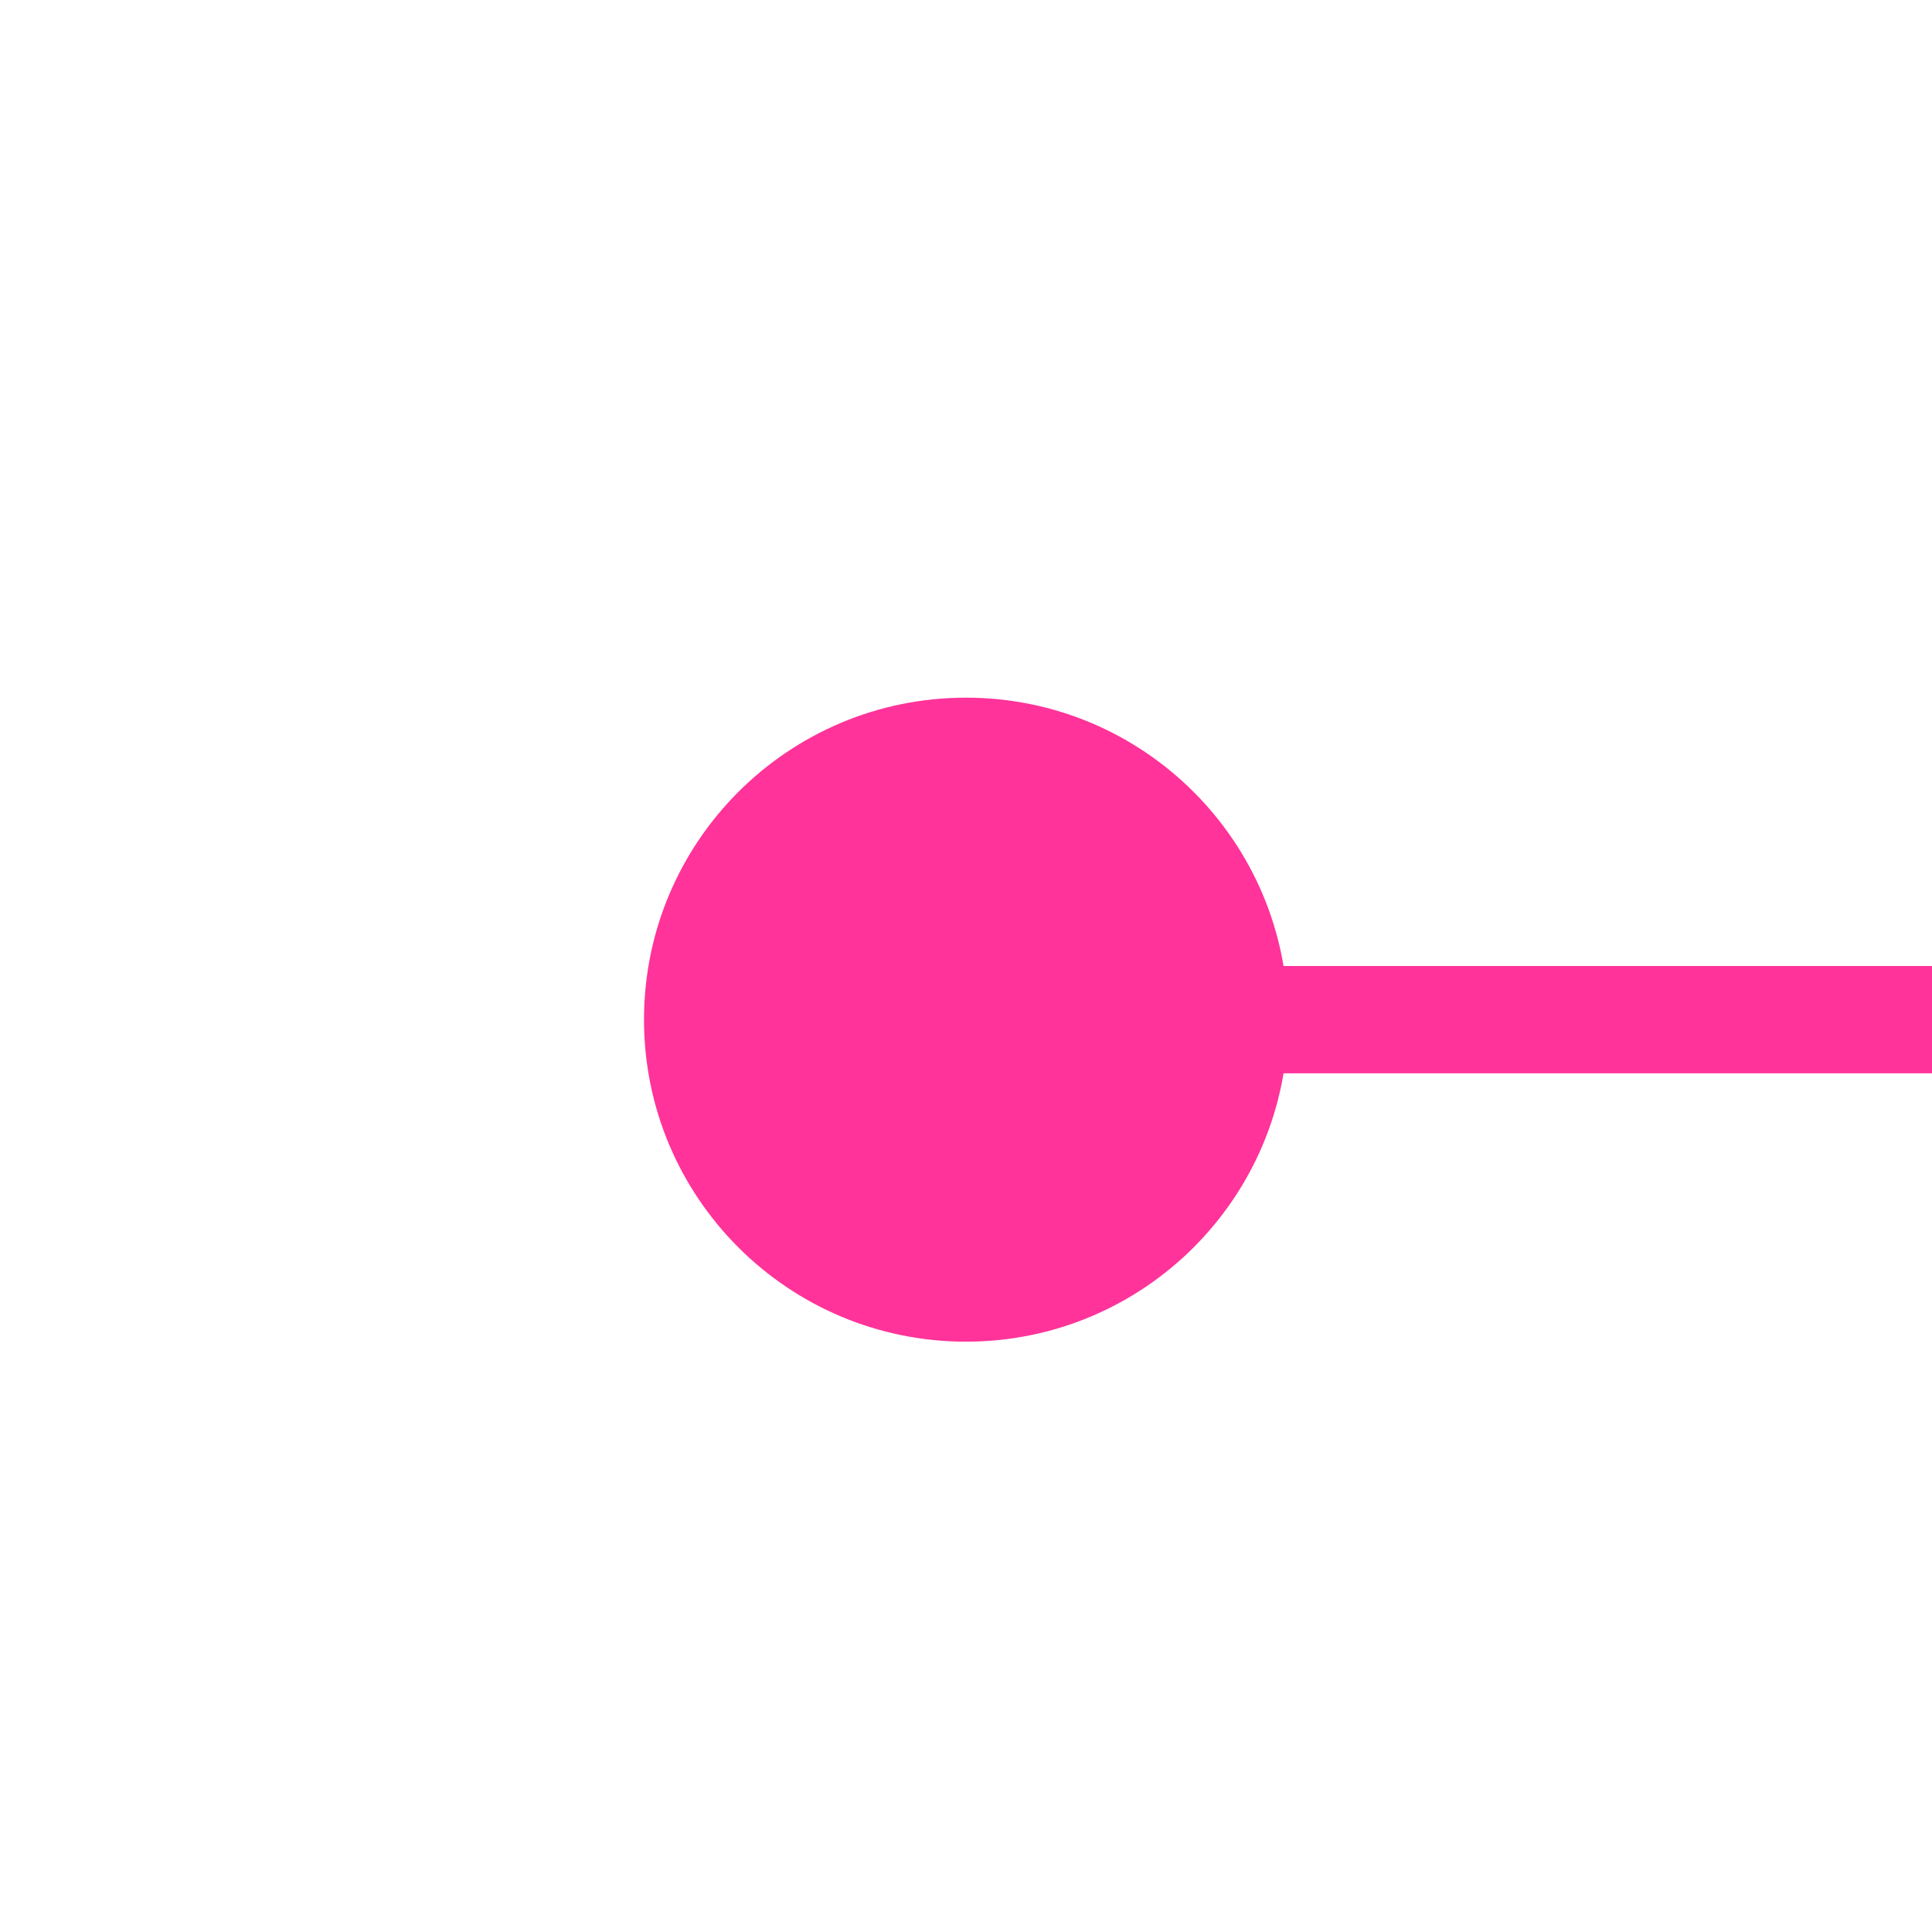
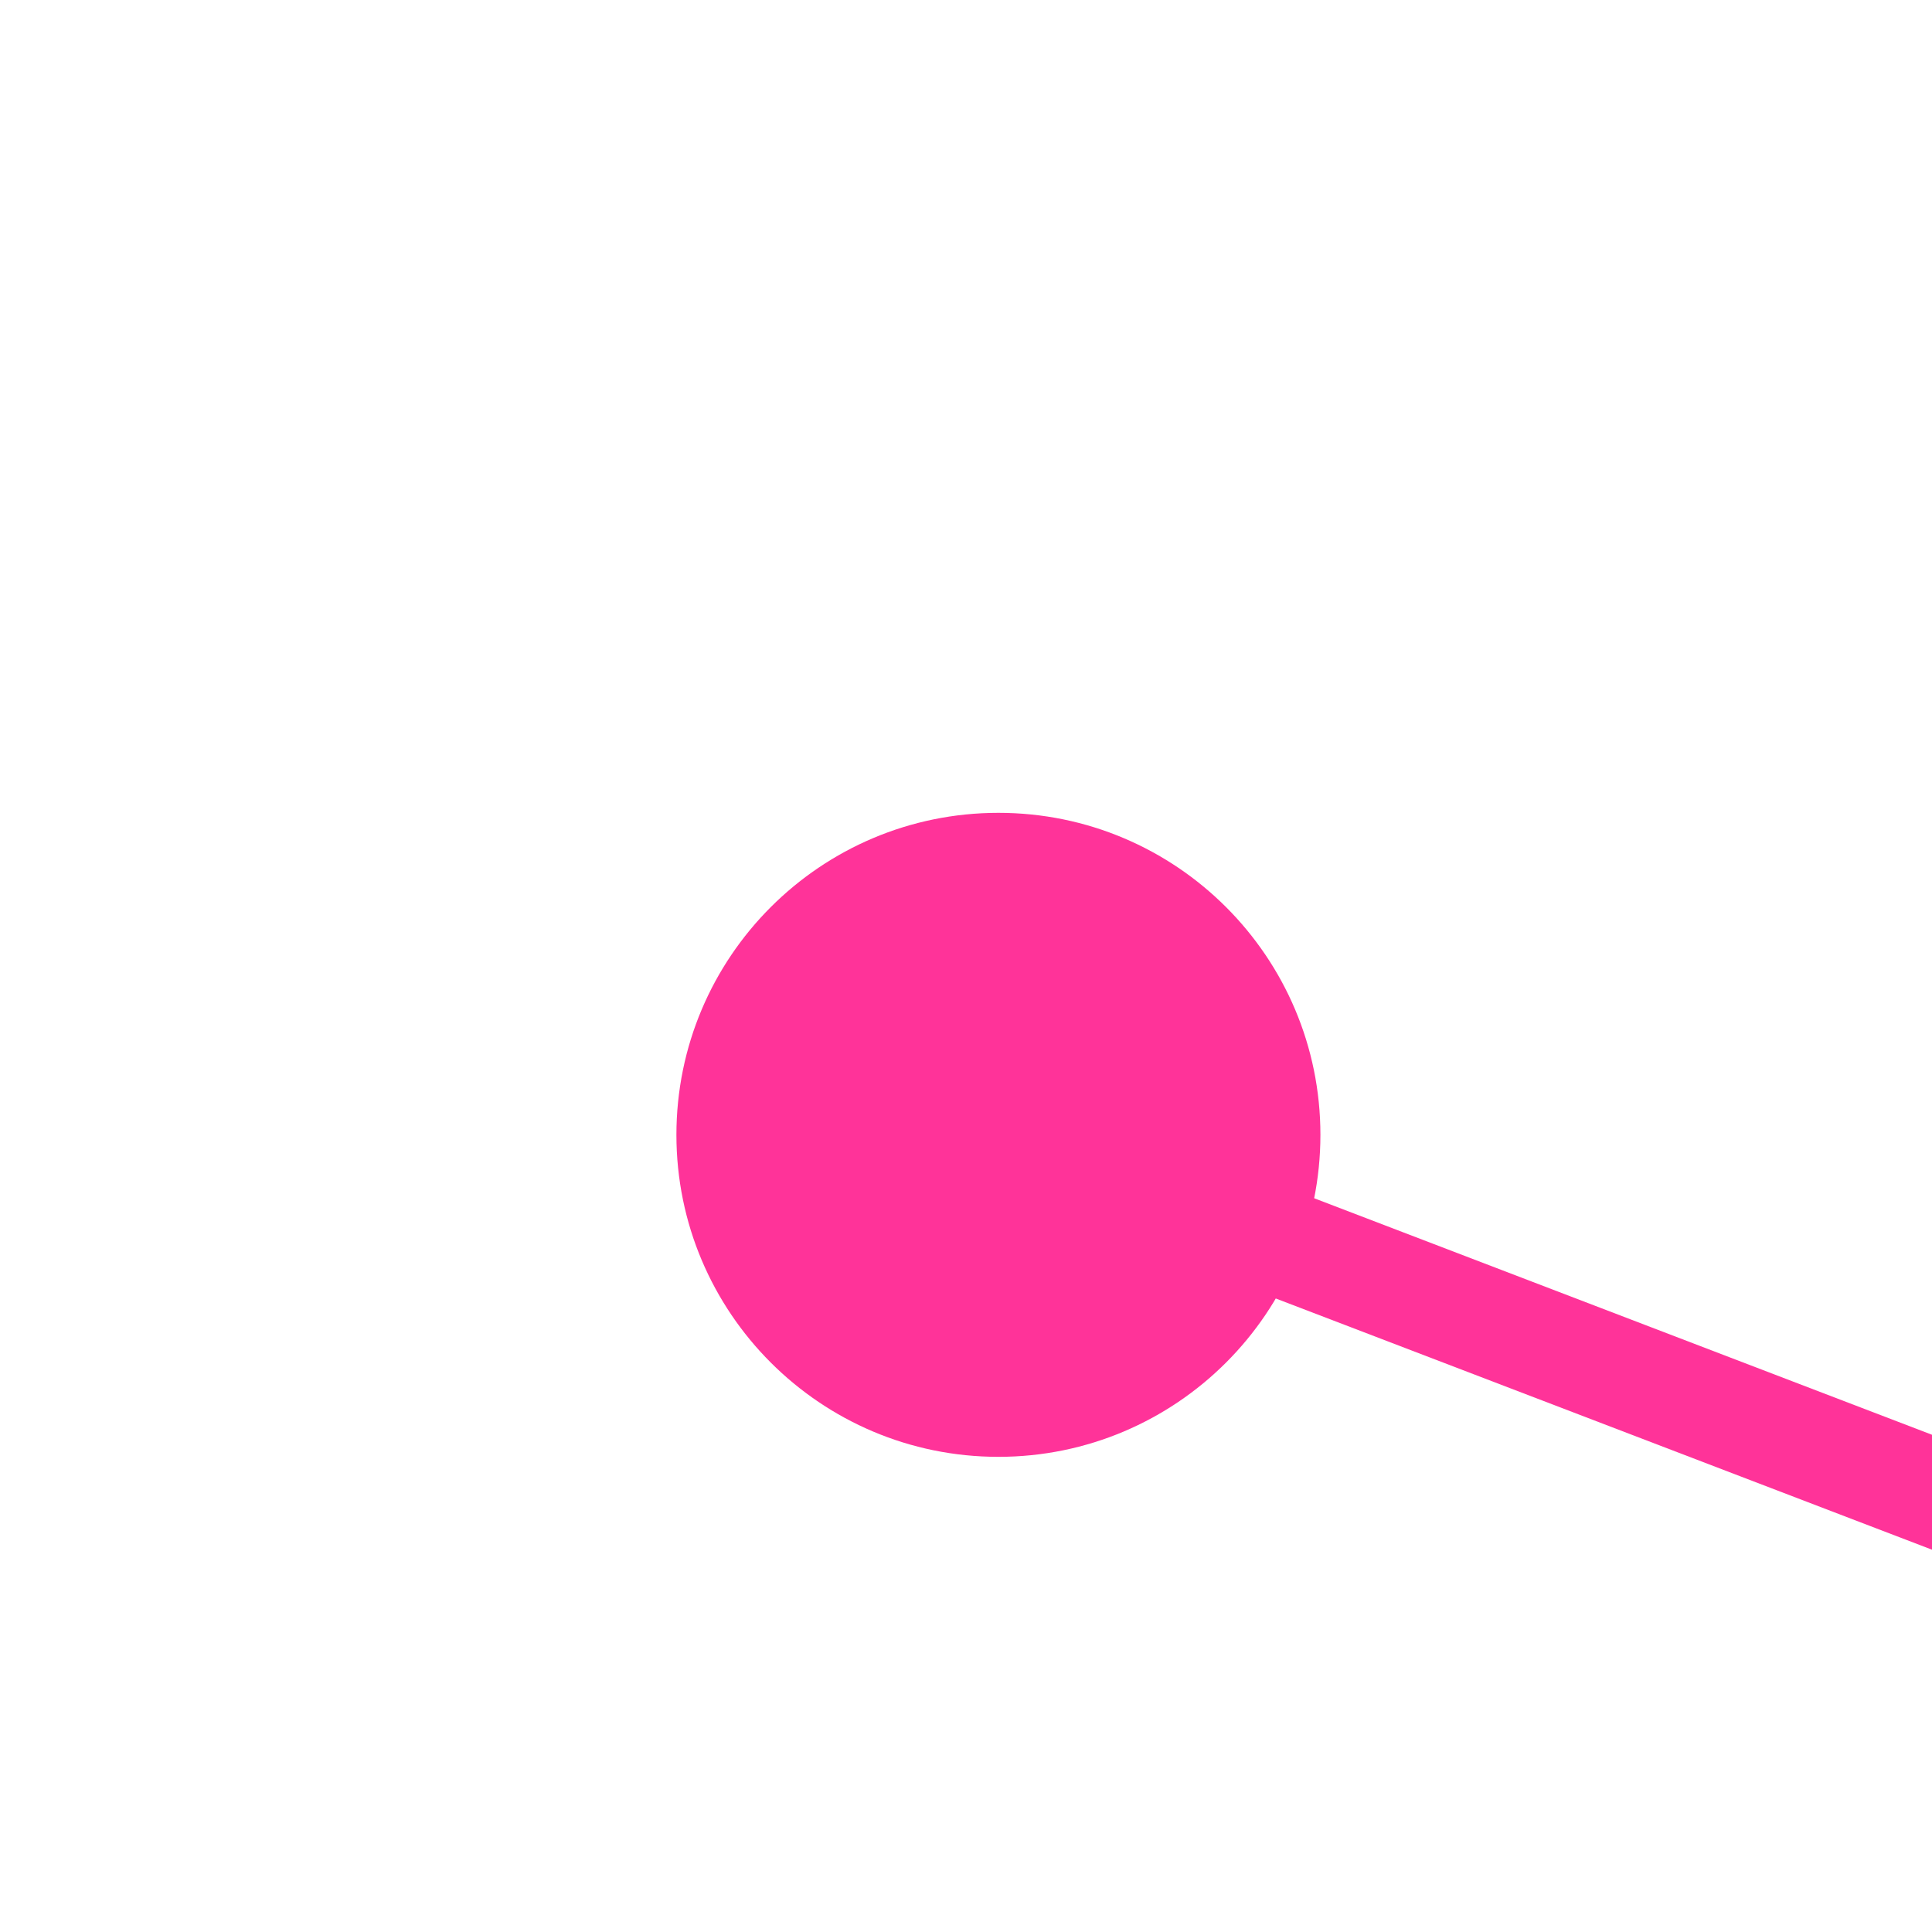
<svg xmlns="http://www.w3.org/2000/svg" version="1.1" width="18px" height="18px" preserveAspectRatio="xMinYMid meet" viewBox="1966 95  18 16">
-   <path d="M 1973 103.5  L 2095 103.5  A 5 5 0 0 1 2100.5 108.5 L 2100.5 152  " stroke-width="1" stroke="#ff3399" fill="none" />
-   <path d="M 1975 100.5  A 3 3 0 0 0 1972 103.5 A 3 3 0 0 0 1975 106.5 A 3 3 0 0 0 1978 103.5 A 3 3 0 0 0 1975 100.5 Z " fill-rule="nonzero" fill="#ff3399" stroke="none" />
+   <path d="M 1973.434 103.858  L 2100.5 152.5  " stroke-width="1" stroke="#ff3399" fill="none" />
+   <path d="M 1975.302 101.573  A 3 3 0 0 0 1972.302 104.573 A 3 3 0 0 0 1975.302 107.573 A 3 3 0 0 0 1978.302 104.573 A 3 3 0 0 0 1975.302 101.573 Z " fill-rule="nonzero" fill="#ff3399" stroke="none" />
</svg>
